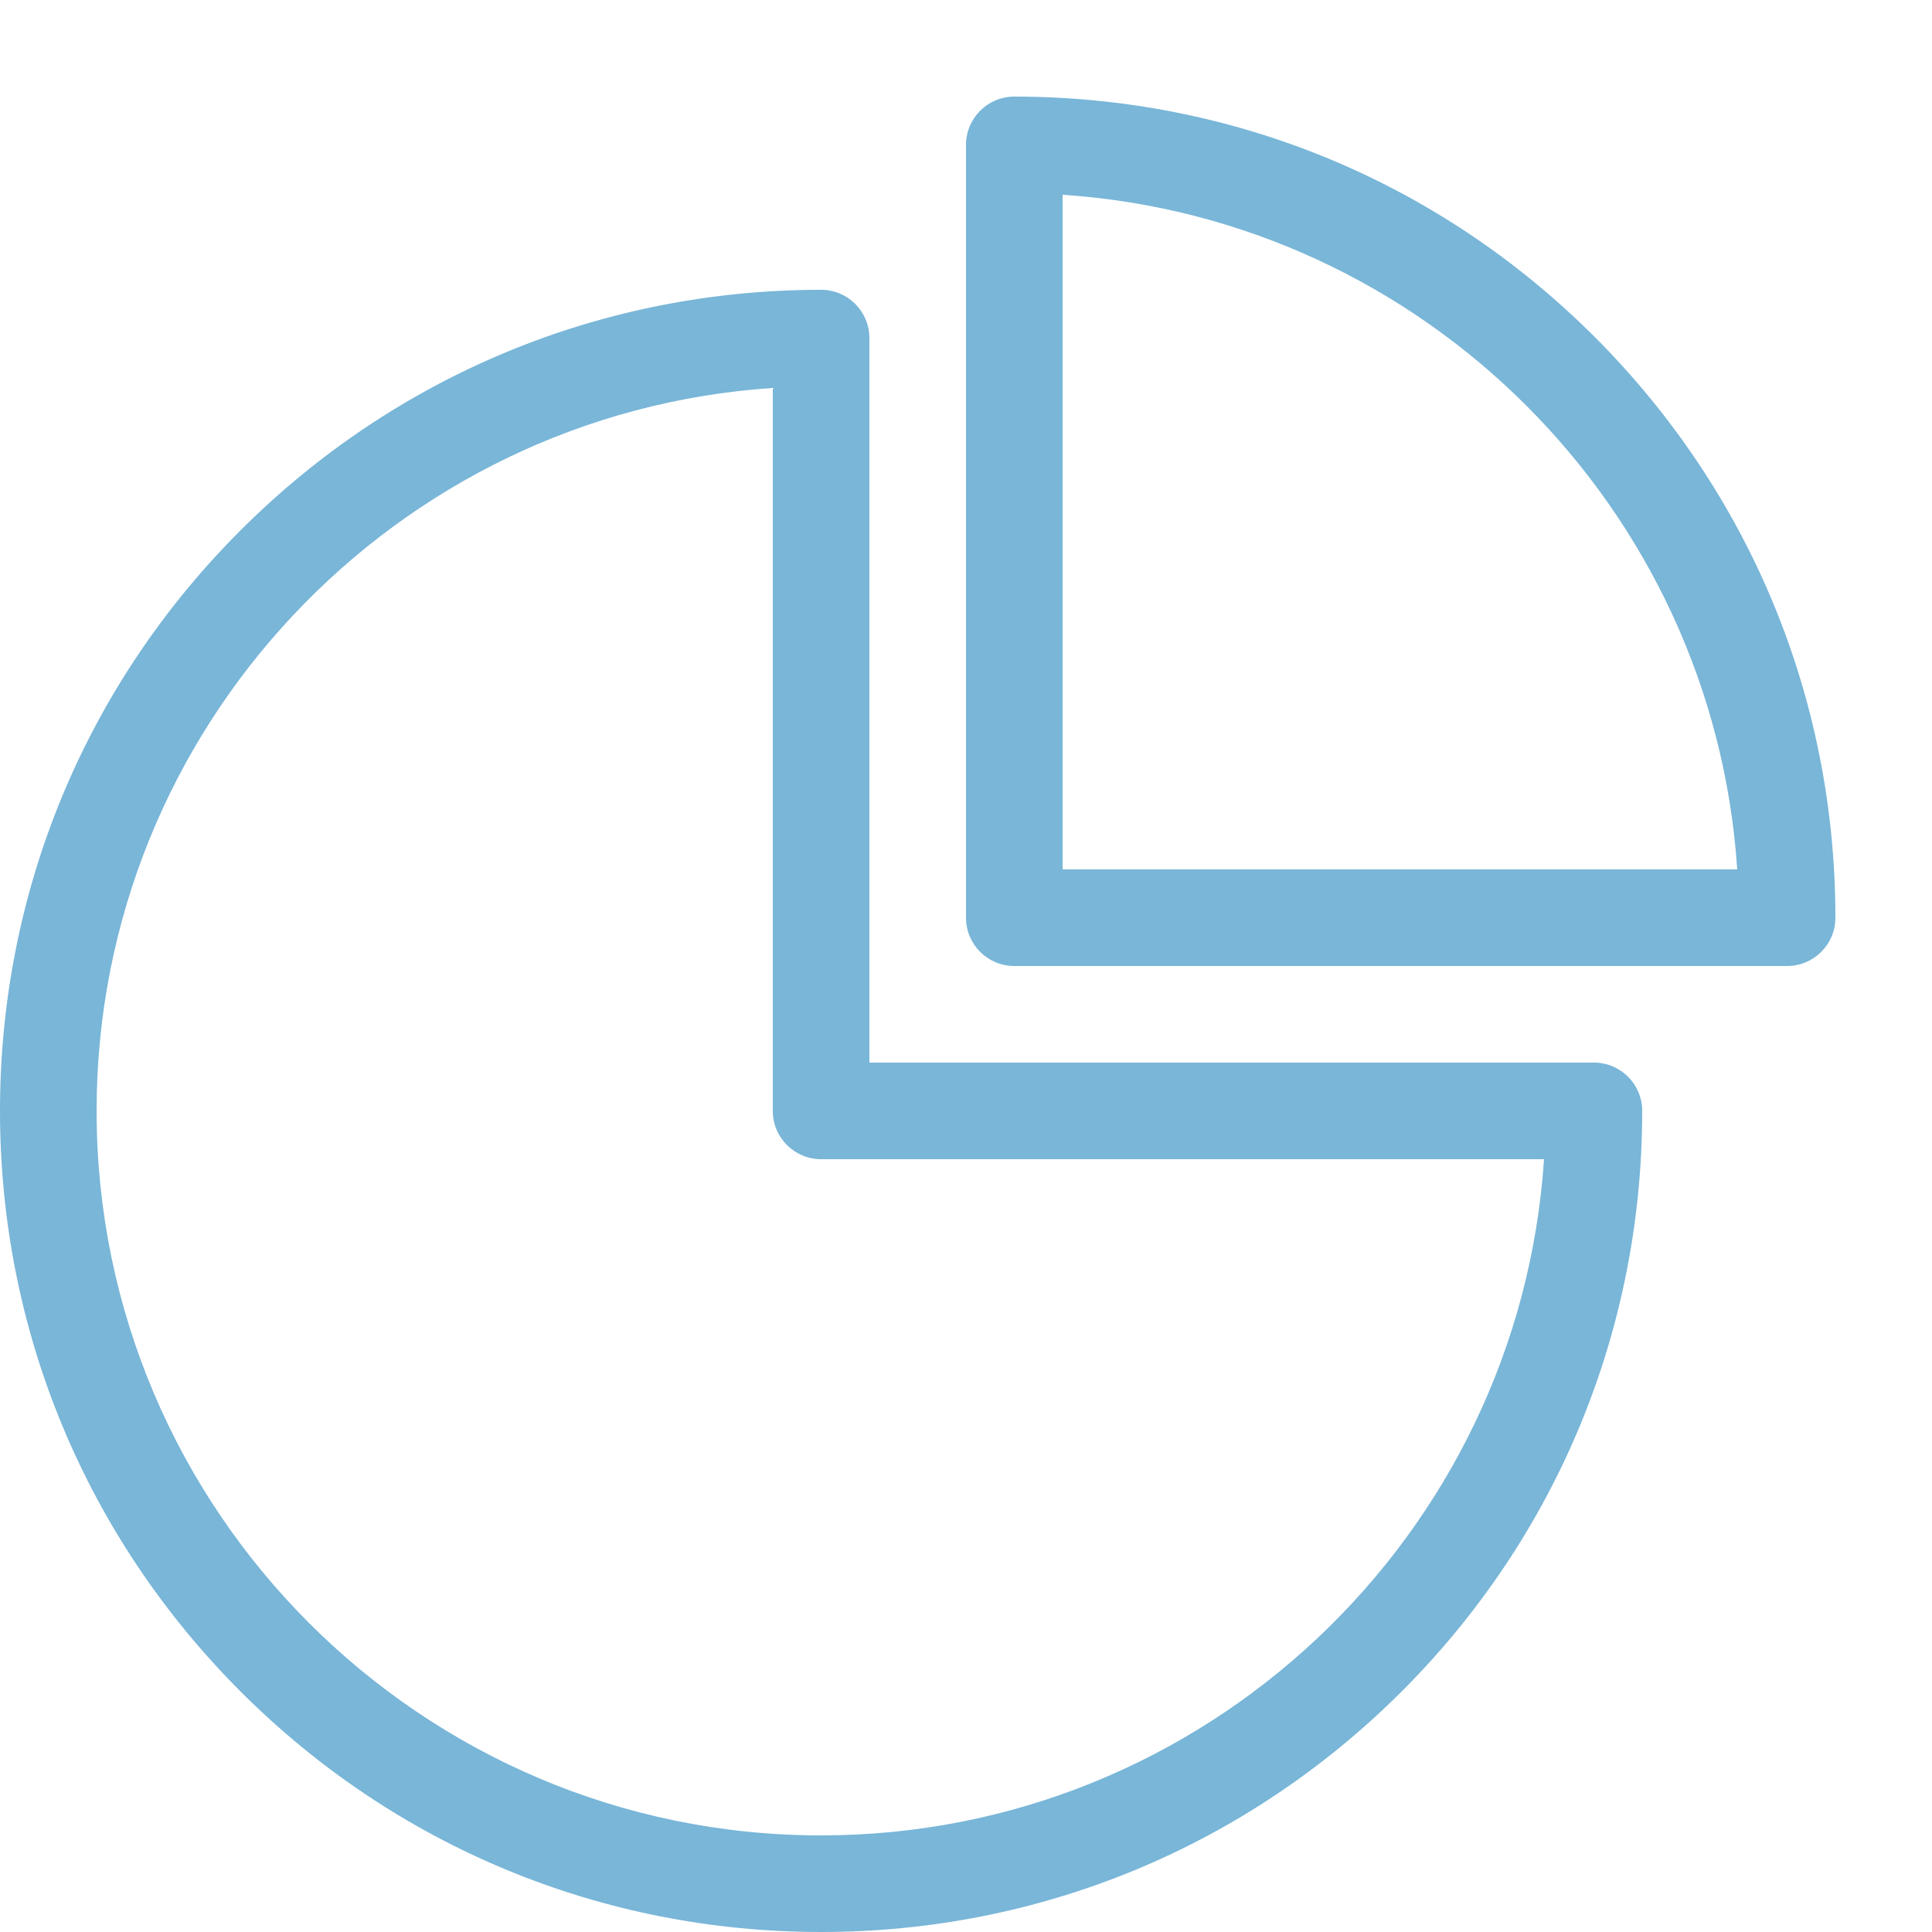
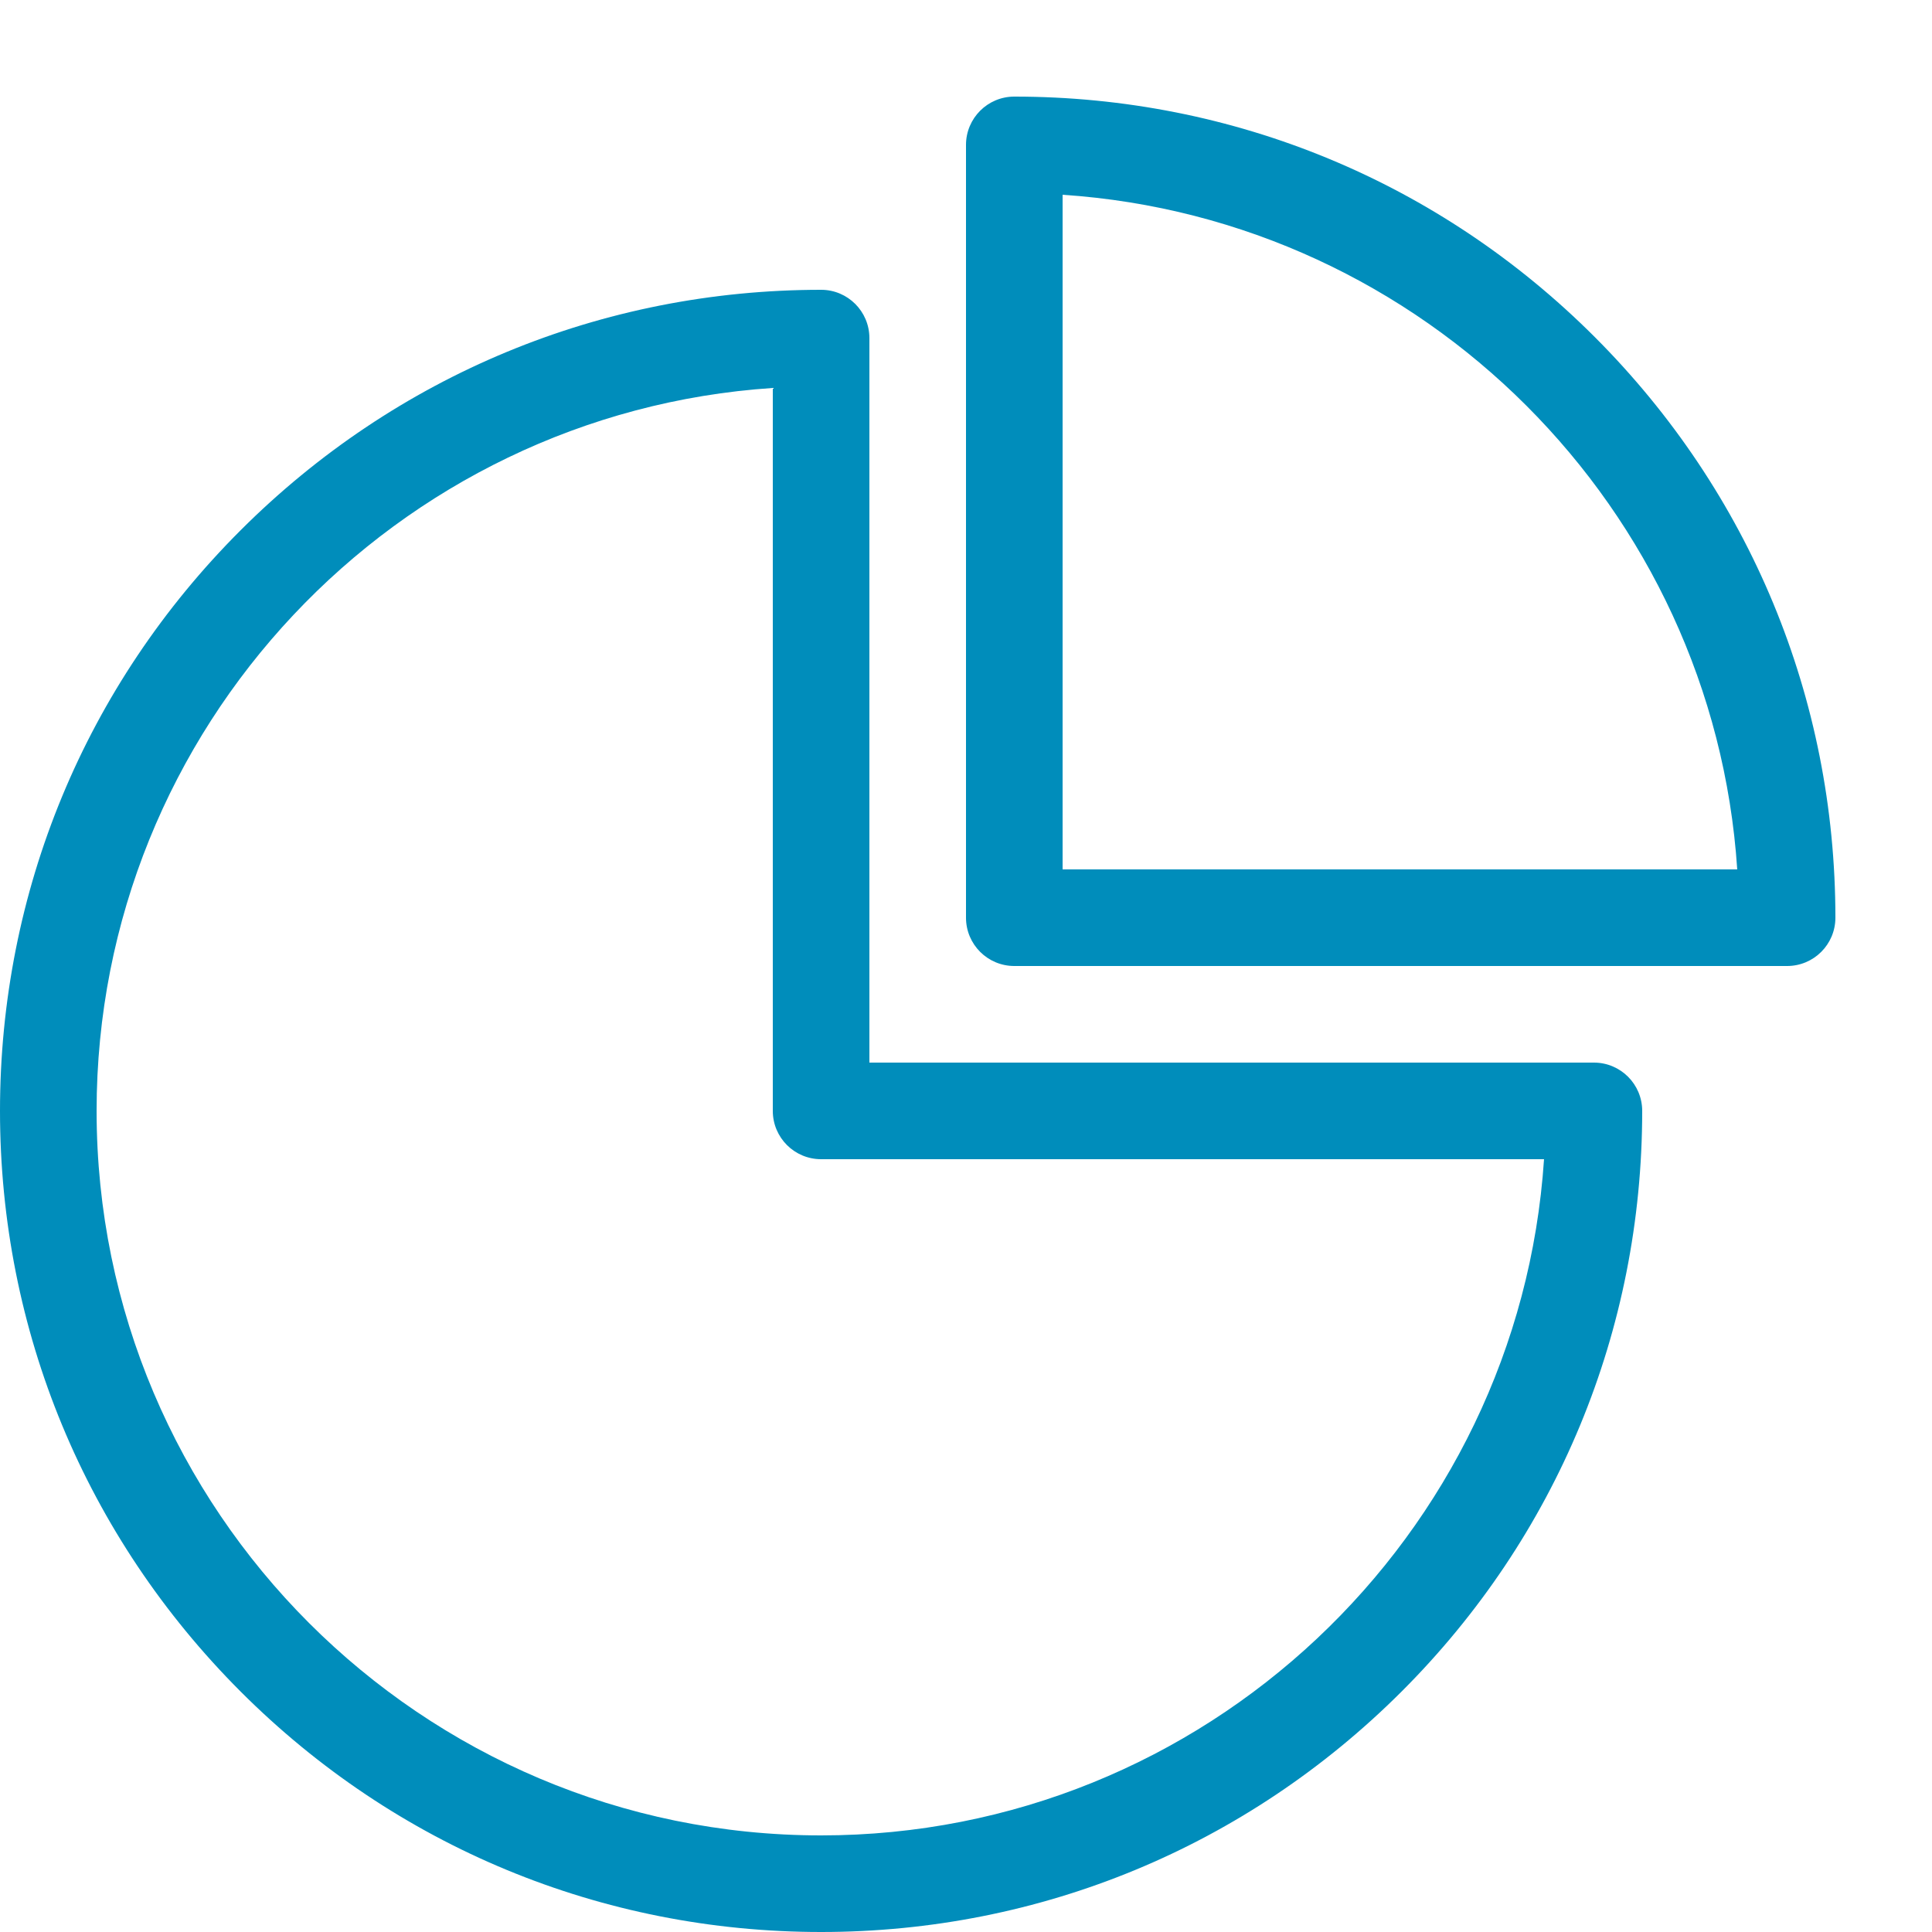
<svg xmlns="http://www.w3.org/2000/svg" width="32" height="32" viewBox="0 0 32 32" fill="none">
-   <path d="M13.6 32C9.968 32 6.552 30.586 3.984 28.016C1.416 25.446 0 22.032 0 18.4C0 14.768 1.414 11.352 3.984 8.784C6.554 6.216 9.968 4.8 13.6 4.8C14.042 4.8 14.4 5.158 14.4 5.6V17.6H26.4C26.842 17.6 27.2 17.958 27.2 18.4C27.2 22.032 25.786 25.448 23.216 28.016C20.646 30.584 17.232 32 13.6 32ZM12.8 6.426C6.555 6.839 1.6 12.052 1.6 18.4C1.6 25.018 6.982 30.4 13.6 30.4C19.947 30.4 25.16 25.445 25.574 19.2H13.6C13.158 19.2 12.8 18.842 12.8 18.4V6.426ZM29.6 16H16.8C16.358 16 16 15.642 16 15.2V2.4C16 1.958 16.358 1.6 16.8 1.6C20.432 1.6 23.848 3.014 26.416 5.584C28.984 8.154 30.4 11.568 30.4 15.2C30.4 15.642 30.042 16 29.6 16ZM17.6 14.4H28.774C28.379 8.419 23.58 3.622 17.6 3.226V14.4Z" fill="#79B6D8" />
+   <path d="M13.6 32C9.968 32 6.552 30.586 3.984 28.016C1.416 25.446 0 22.032 0 18.4C0 14.768 1.414 11.352 3.984 8.784C6.554 6.216 9.968 4.8 13.6 4.8C14.042 4.8 14.4 5.158 14.4 5.6V17.6H26.4C26.842 17.6 27.2 17.958 27.2 18.4C27.2 22.032 25.786 25.448 23.216 28.016C20.646 30.584 17.232 32 13.6 32ZM12.8 6.426C6.555 6.839 1.6 12.052 1.6 18.4C1.6 25.018 6.982 30.4 13.6 30.4C19.947 30.4 25.16 25.445 25.574 19.2H13.6C13.158 19.2 12.8 18.842 12.8 18.4V6.426ZM29.6 16H16.8C16.358 16 16 15.642 16 15.2V2.4C16 1.958 16.358 1.6 16.8 1.6C20.432 1.6 23.848 3.014 26.416 5.584C28.984 8.154 30.4 11.568 30.4 15.2C30.4 15.642 30.042 16 29.6 16ZM17.6 14.4H28.774C28.379 8.419 23.58 3.622 17.6 3.226V14.4Z" fill="#008DBB" />
</svg>
